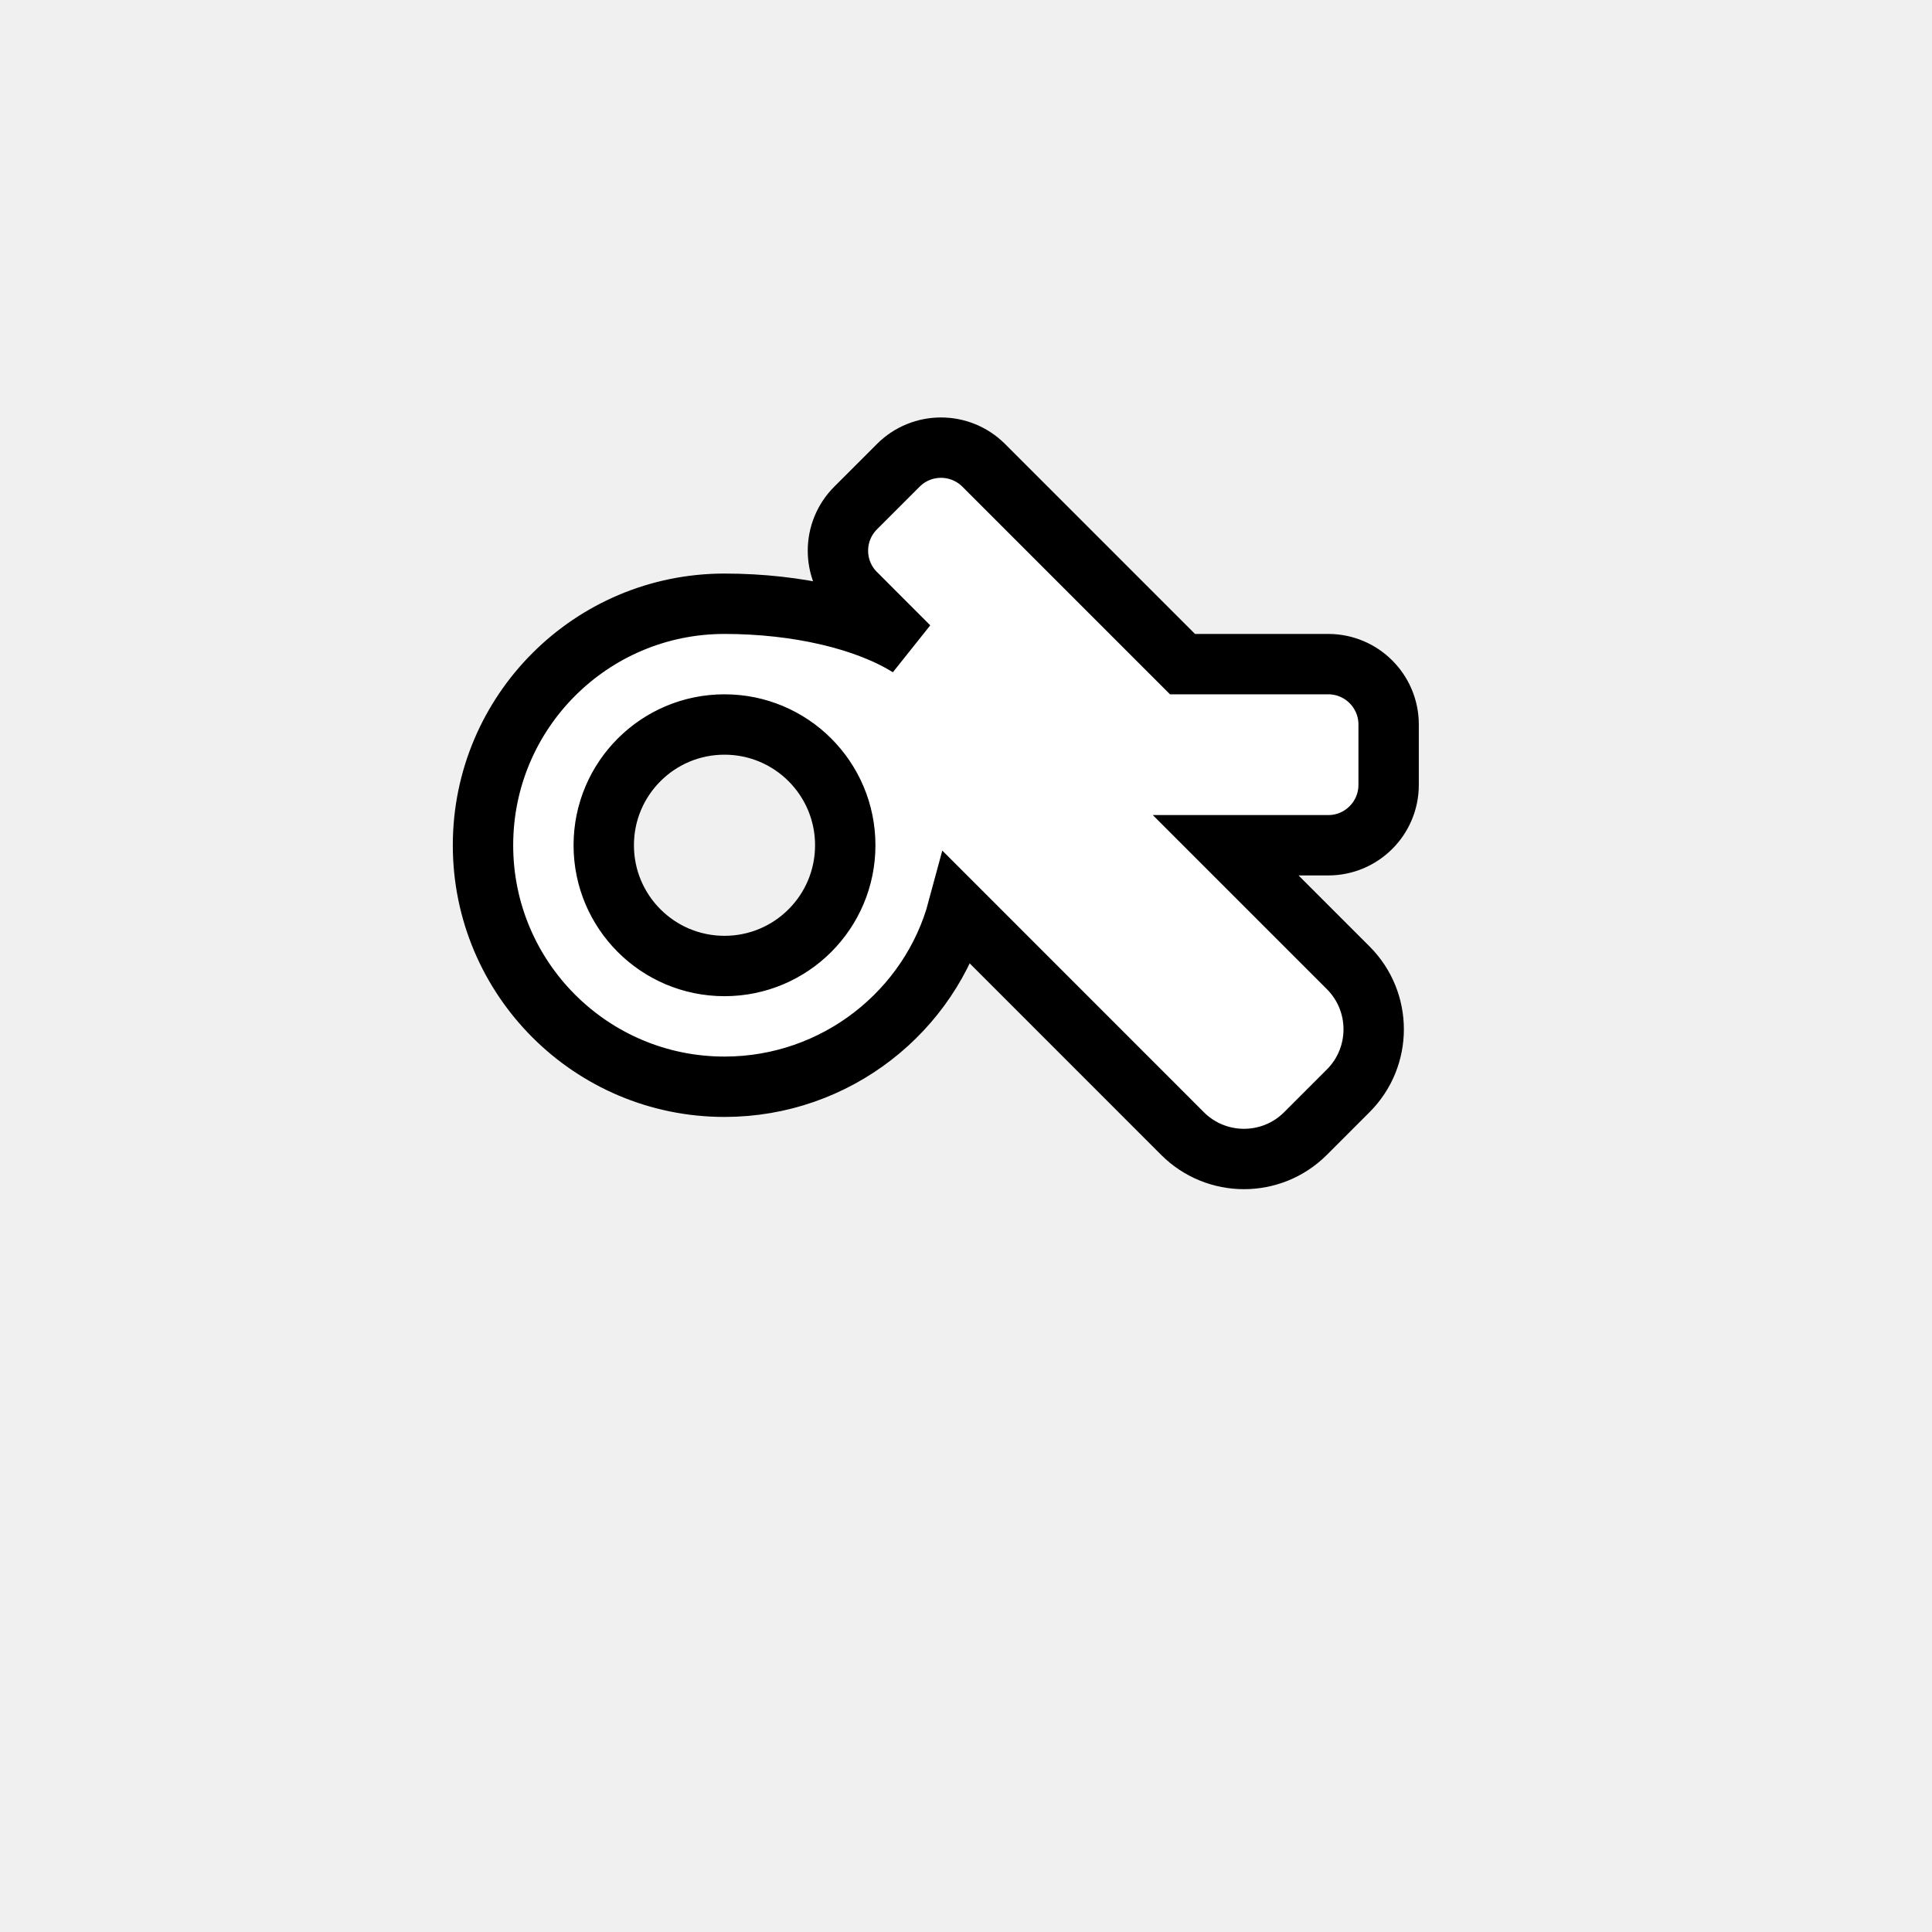
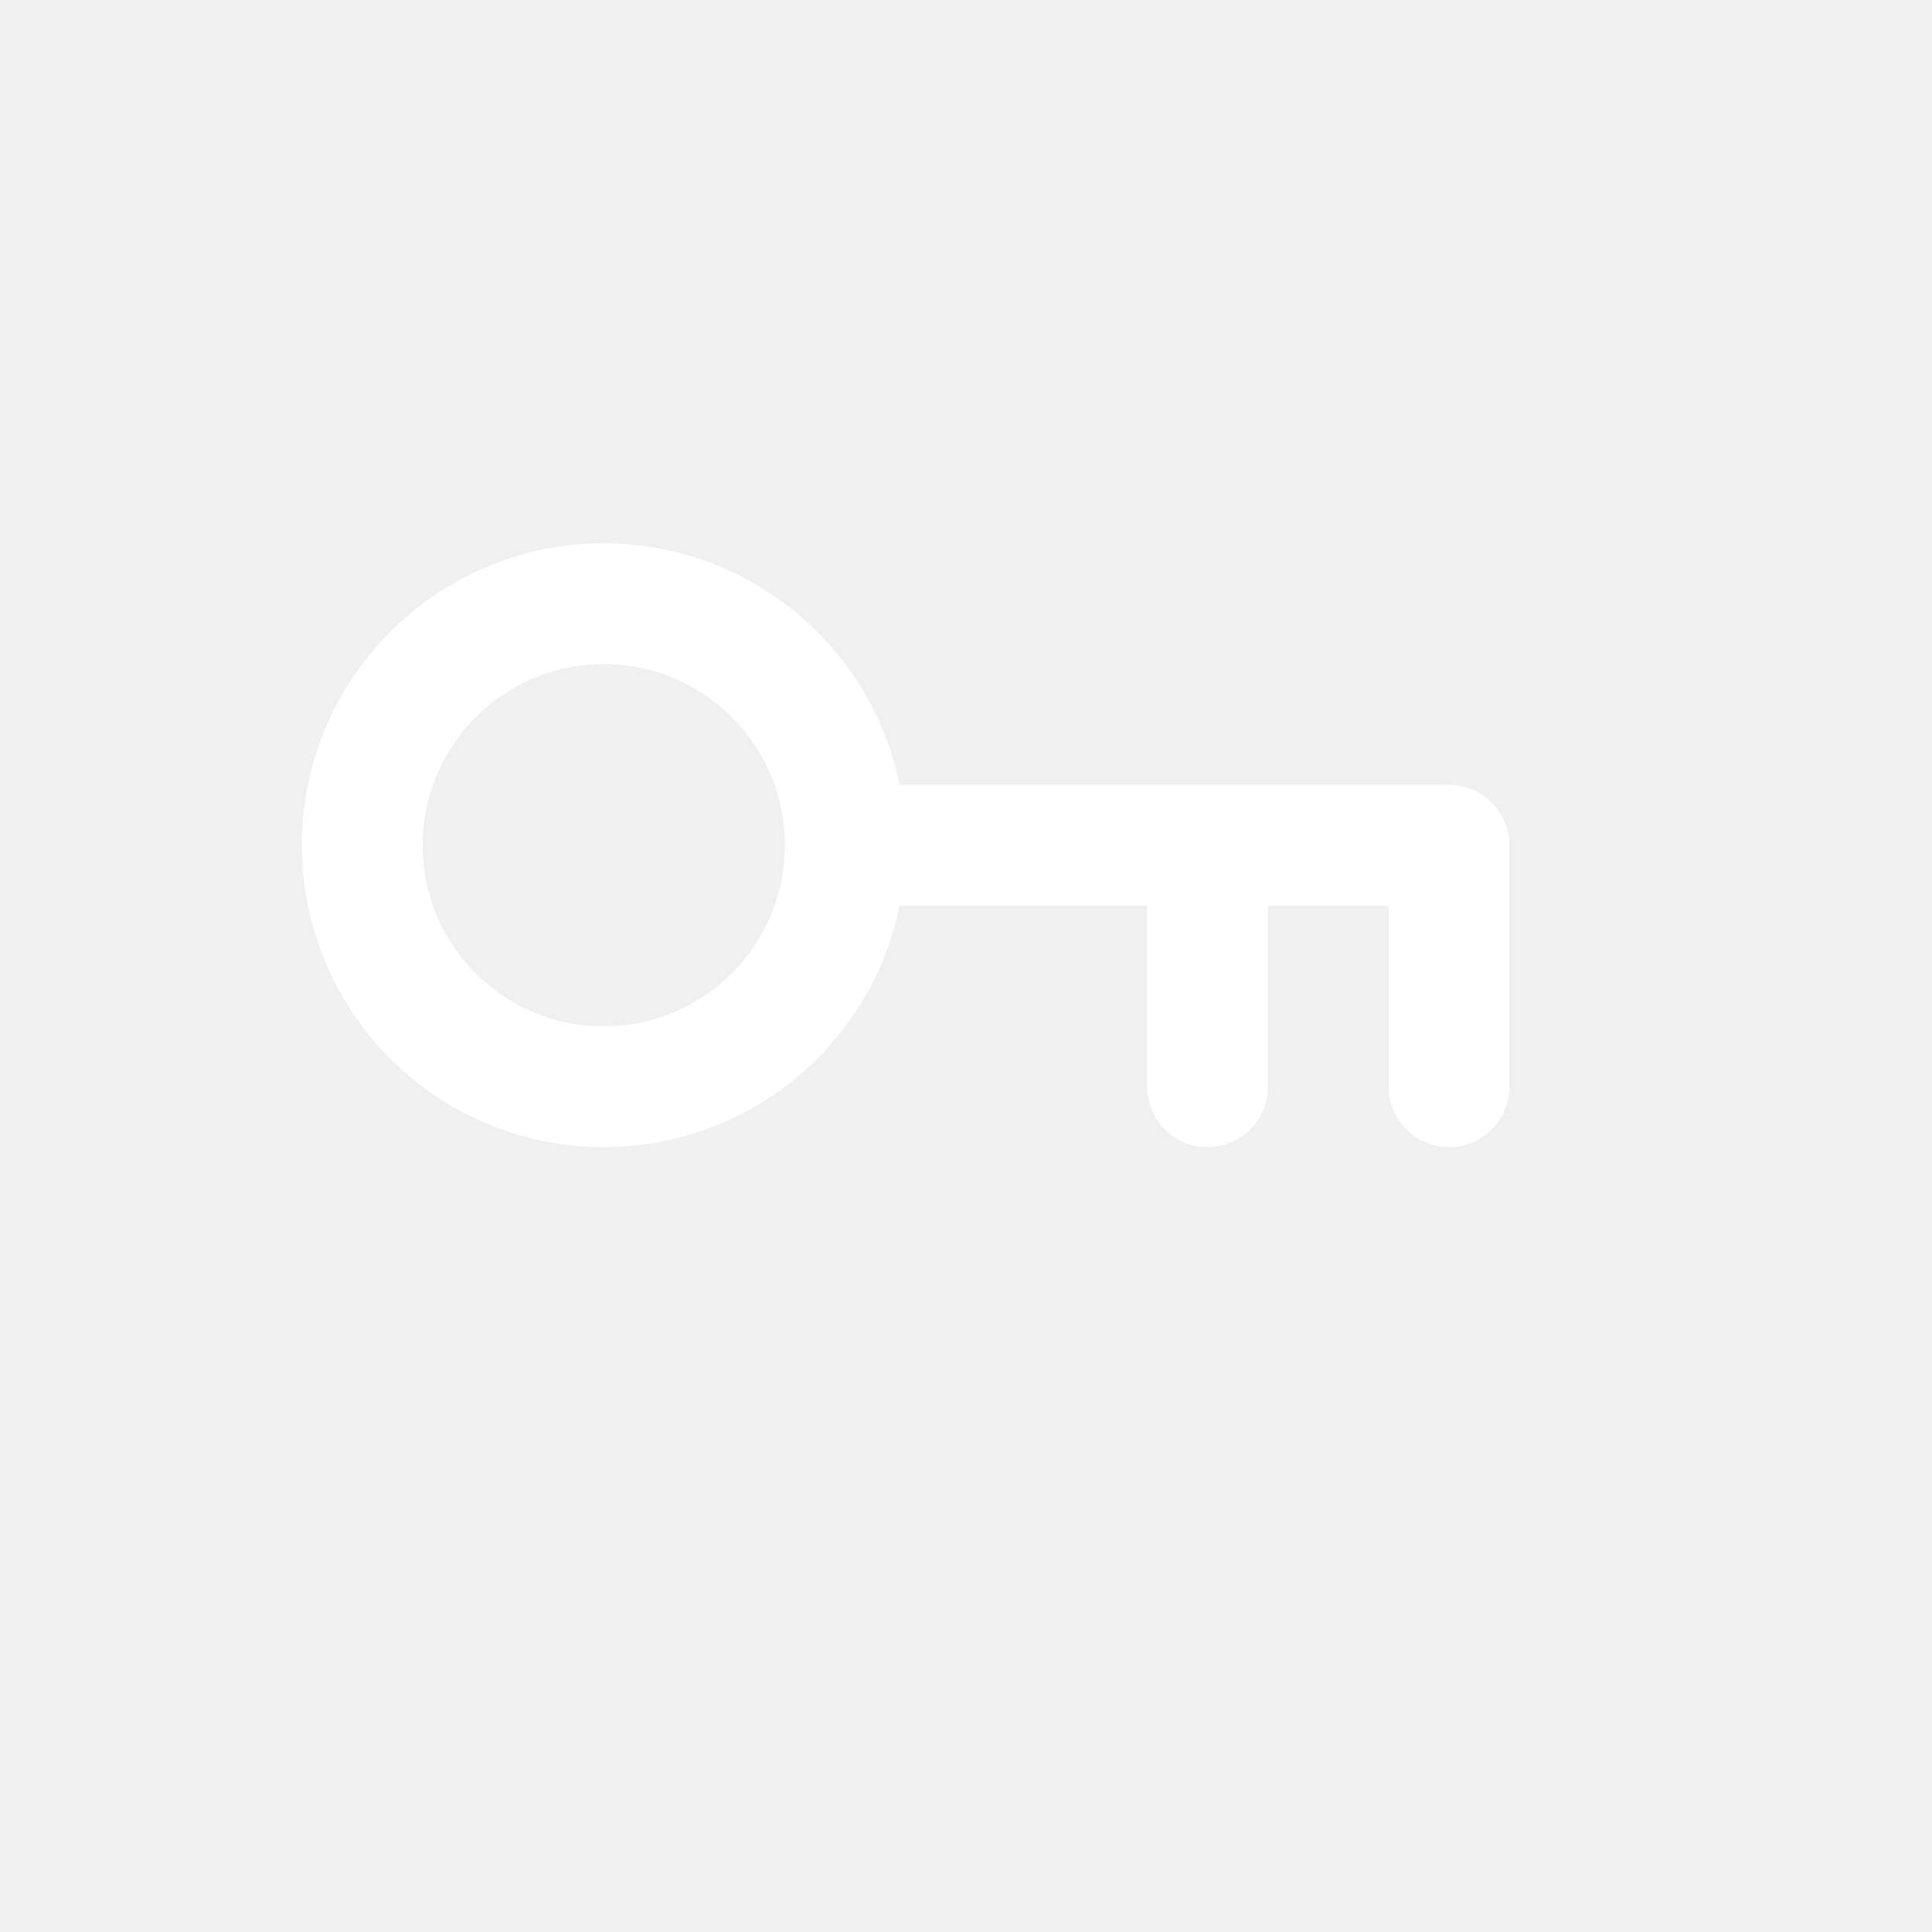
- <svg xmlns="http://www.w3.org/2000/svg" width="32" height="32" viewBox="0 0 32 32" fill="none">
-   <path d="M12 10C9.791 10 8 11.791 8 14C8 16.209 9.791 18 12 18C13.848 18 15.412 16.746 15.866 15.054L19.586 18.775C20.148 19.337 21.061 19.337 21.623 18.775L22.331 18.067C22.893 17.505 22.893 16.592 22.331 16.03L20.301 14H22C22.552 14 23 13.552 23 13V12C23 11.448 22.552 11 22 11H19.586L16.293 7.707C15.902 7.317 15.269 7.317 14.879 7.707L14.172 8.414C13.781 8.805 13.781 9.438 14.172 9.828L15.054 10.711C14.34 10.264 13.204 10 12 10ZM12 12C13.105 12 14 12.895 14 14C14 15.105 13.105 16 12 16C10.895 16 10 15.105 10 14C10 12.895 10.895 12 12 12Z" fill="white" stroke="black" stroke-width="1" />
+ <svg xmlns="http://www.w3.org/2000/svg" width="32" height="32" viewBox="0 0 32 32" fill="none" stroke="white" stroke-width="2" stroke-linecap="round" stroke-linejoin="round">
+   <path d="M10 10a4 4 0 1 0 0 8 4 4 0 0 0 0-8zM14 14h10M20 14v4M24 14v4" />
</svg>
